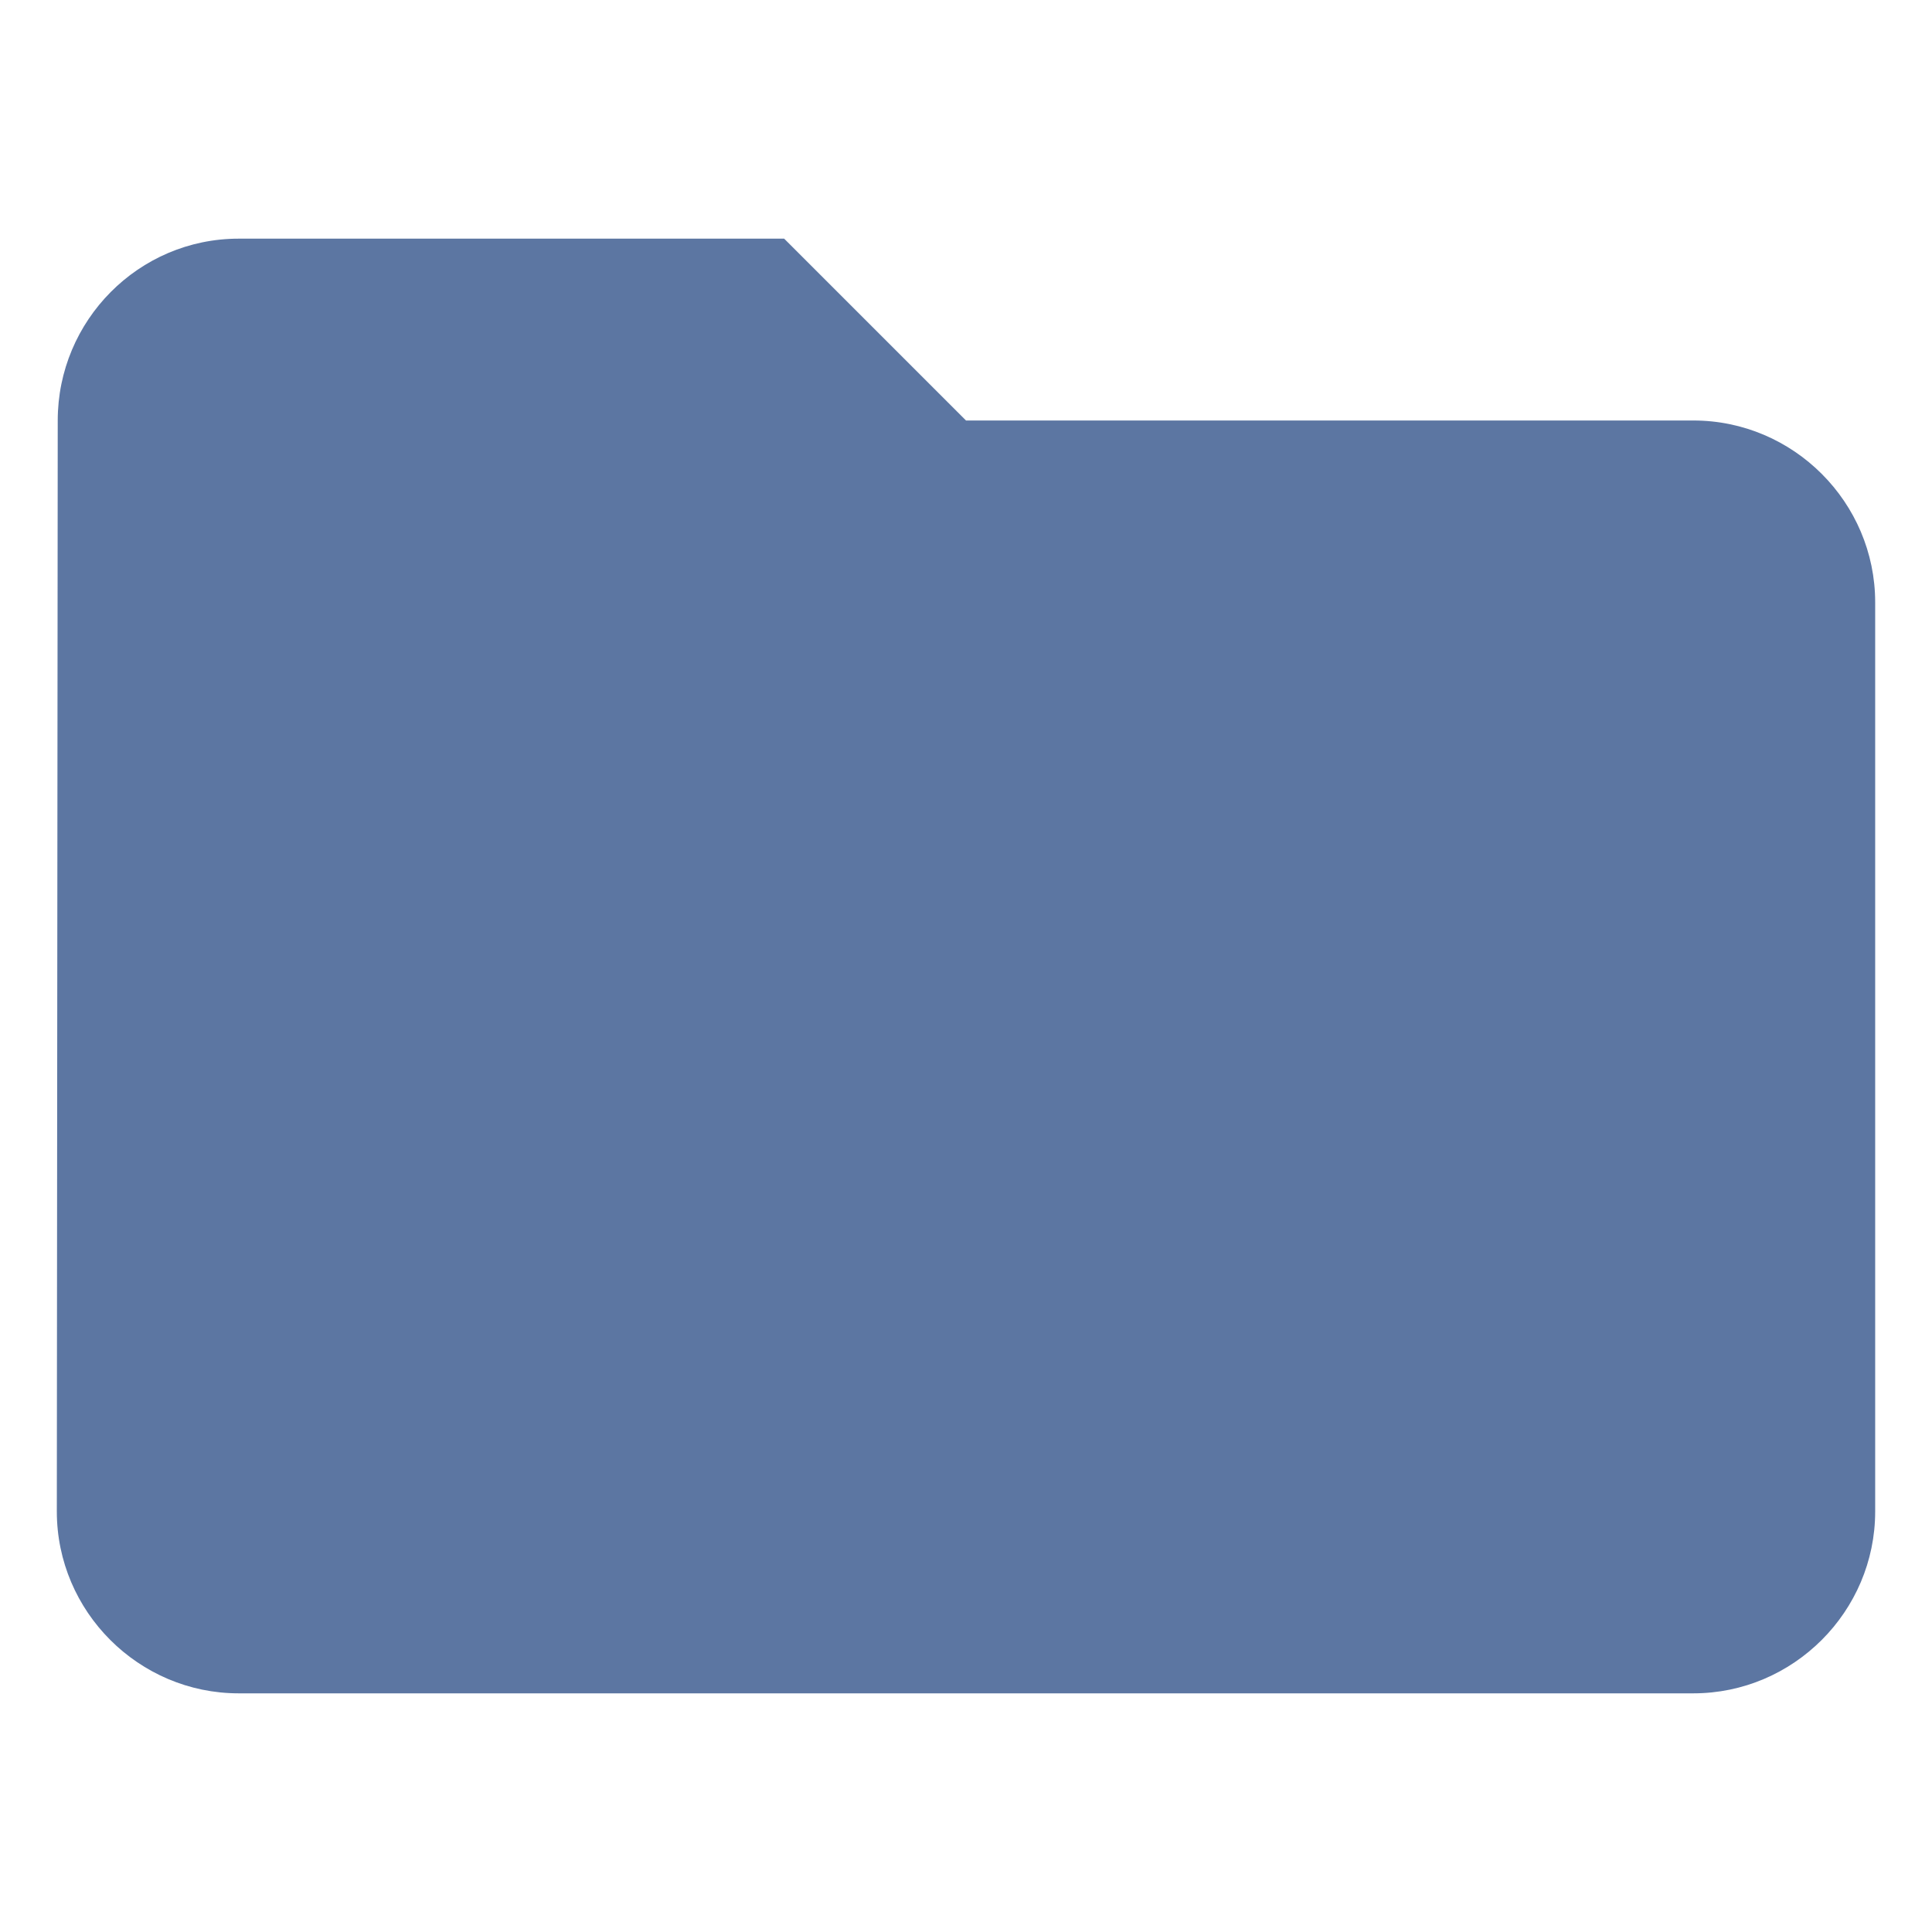
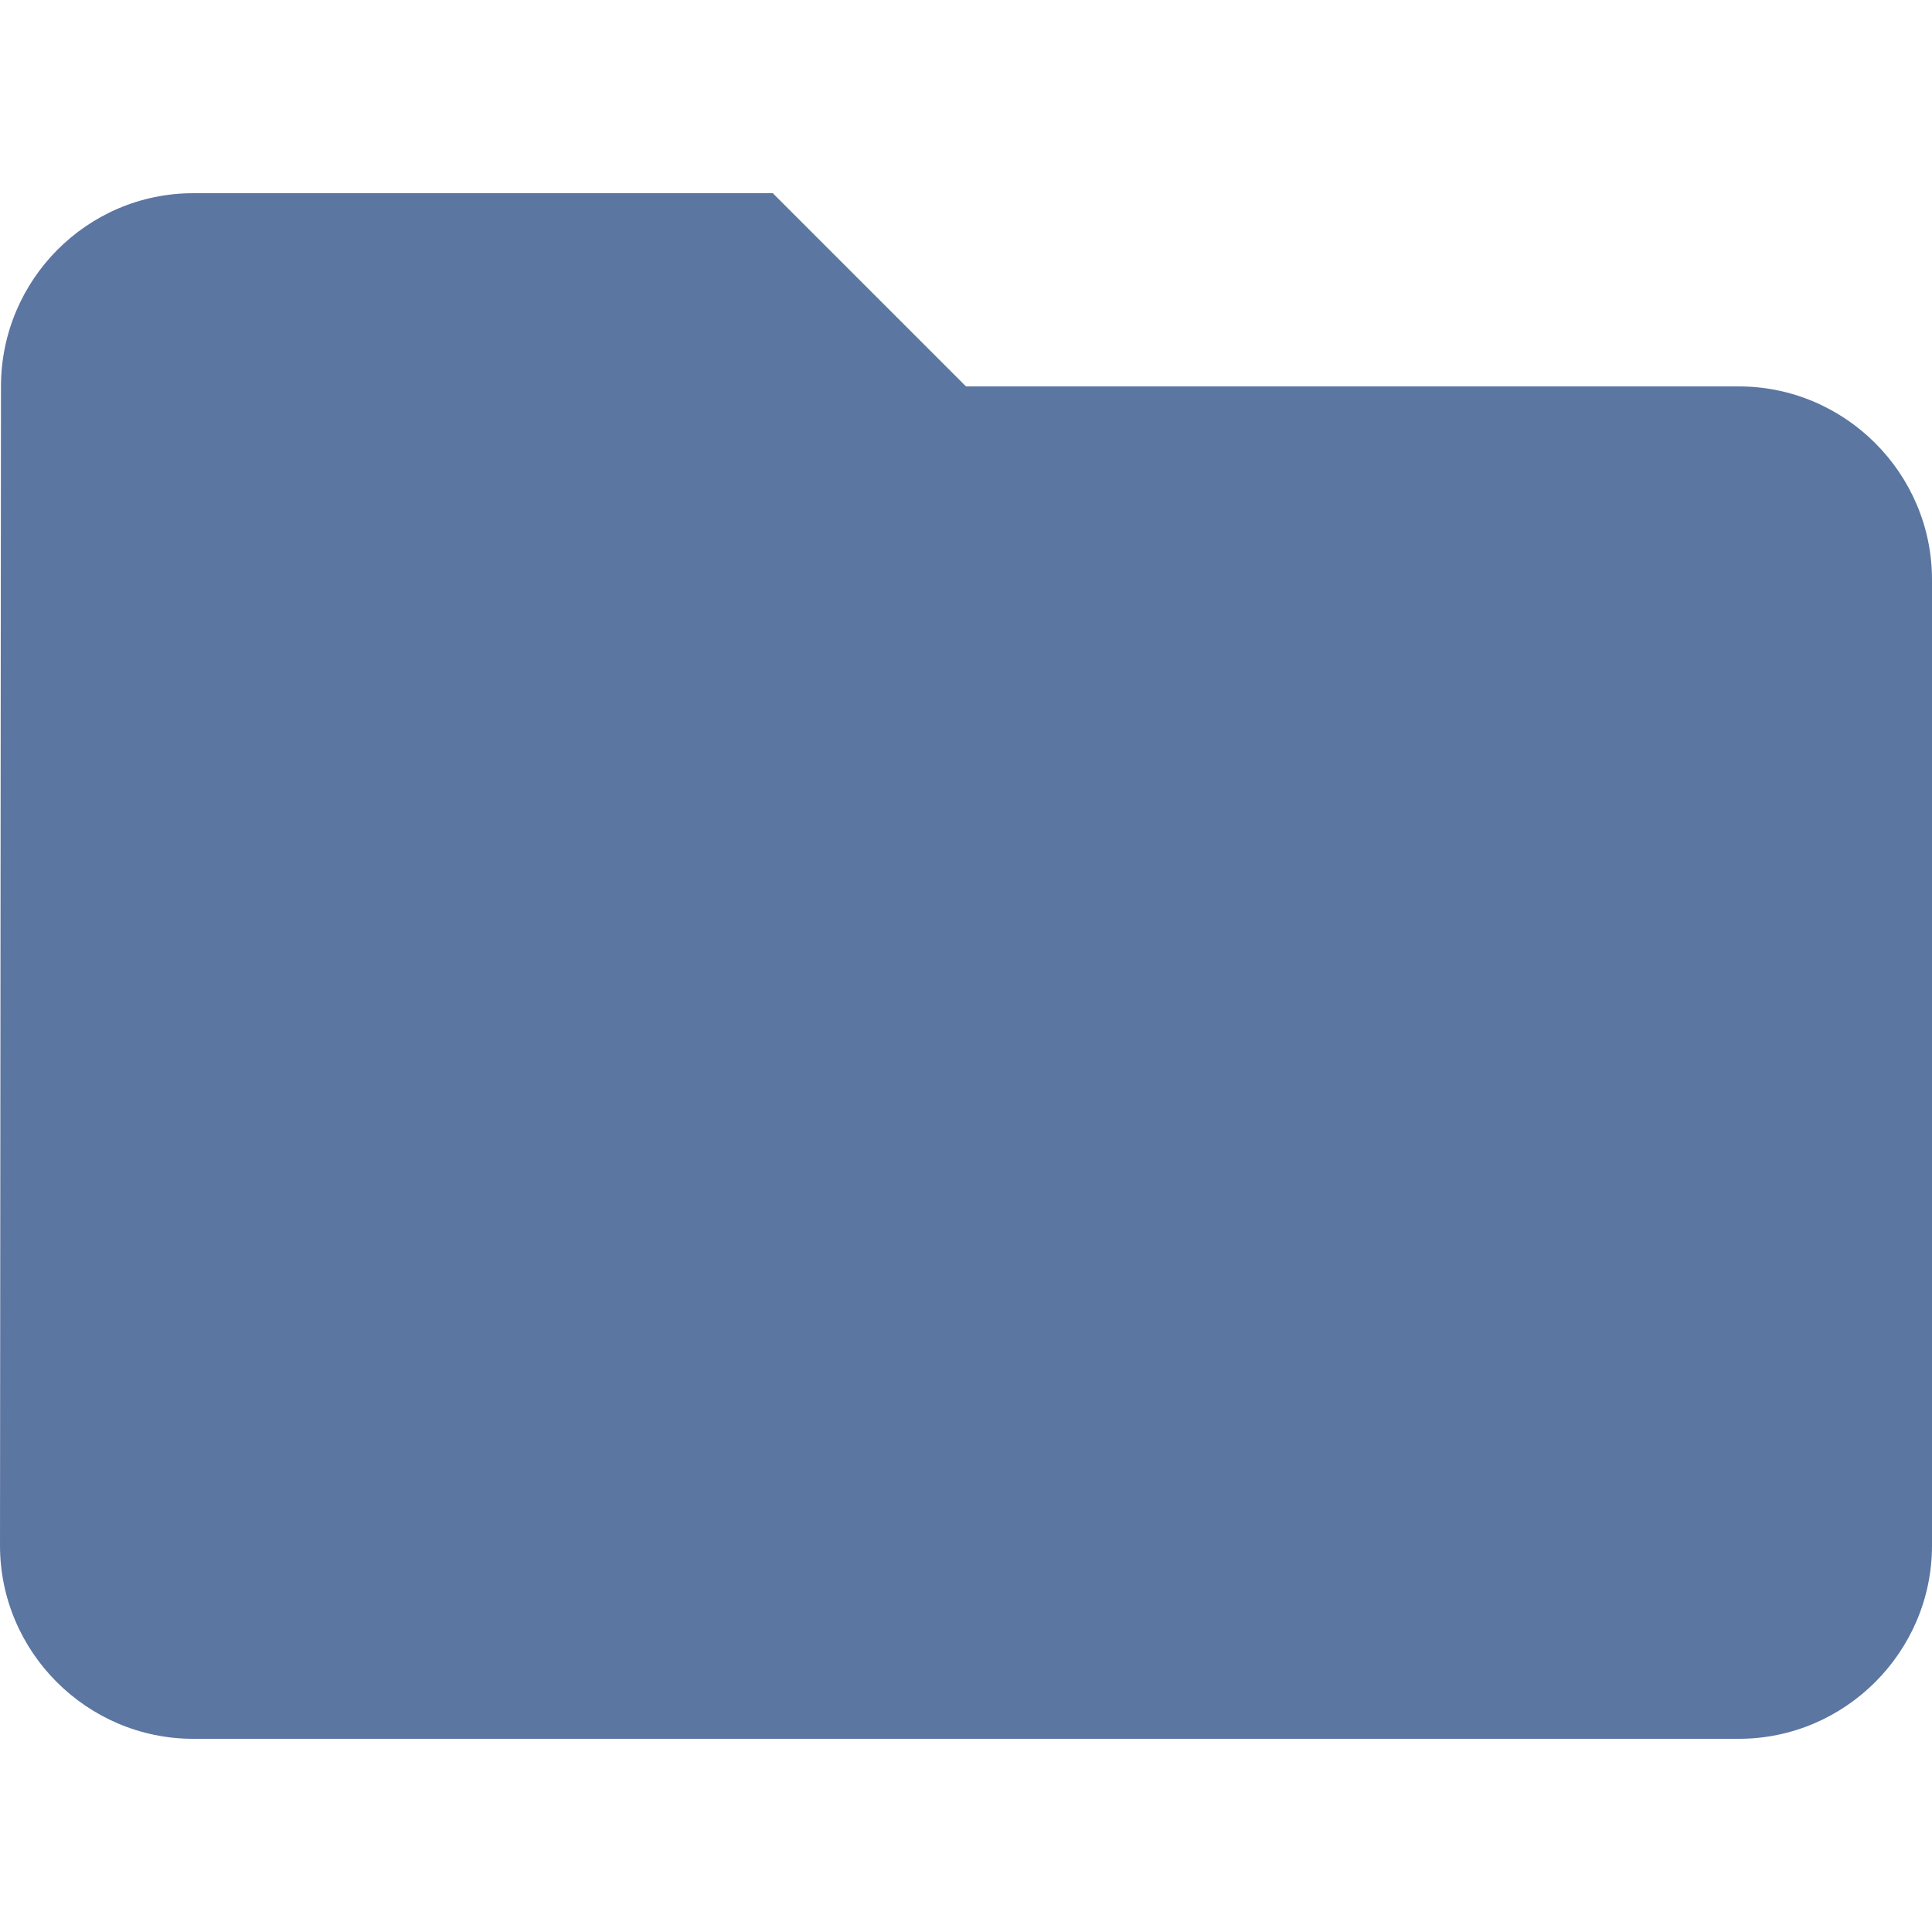
- <svg xmlns="http://www.w3.org/2000/svg" width="17" height="17" viewBox="-712.5 -3210.5 17 17">
+ <svg xmlns="http://www.w3.org/2000/svg" viewBox="-701.59 -3332.622 16 16" width="16" height="16">
  <g fill="none">
-     <path fill="#5c76a2" d="M-705.6-3208.4h-4.8c-.88 0-1.592.72-1.592 1.6l-.008 9.6c0 .88.72 1.6 1.6 1.6h12.8c.88 0 1.6-.72 1.6-1.6v-8c0-.88-.72-1.6-1.6-1.6h-6.4l-1.6-1.6Z" />
+     <path d="M-695.19-3331.022h-4.8c-.88 0-1.592.72-1.592 1.6l-.008 9.6c0 .88.72 1.6 1.6 1.6h12.8c.88 0 1.6-.72 1.6-1.6v-8c0-.88-.72-1.6-1.6-1.6h-6.4l-1.6-1.6Z" fill="#5c76a2" />
  </g>
</svg>
